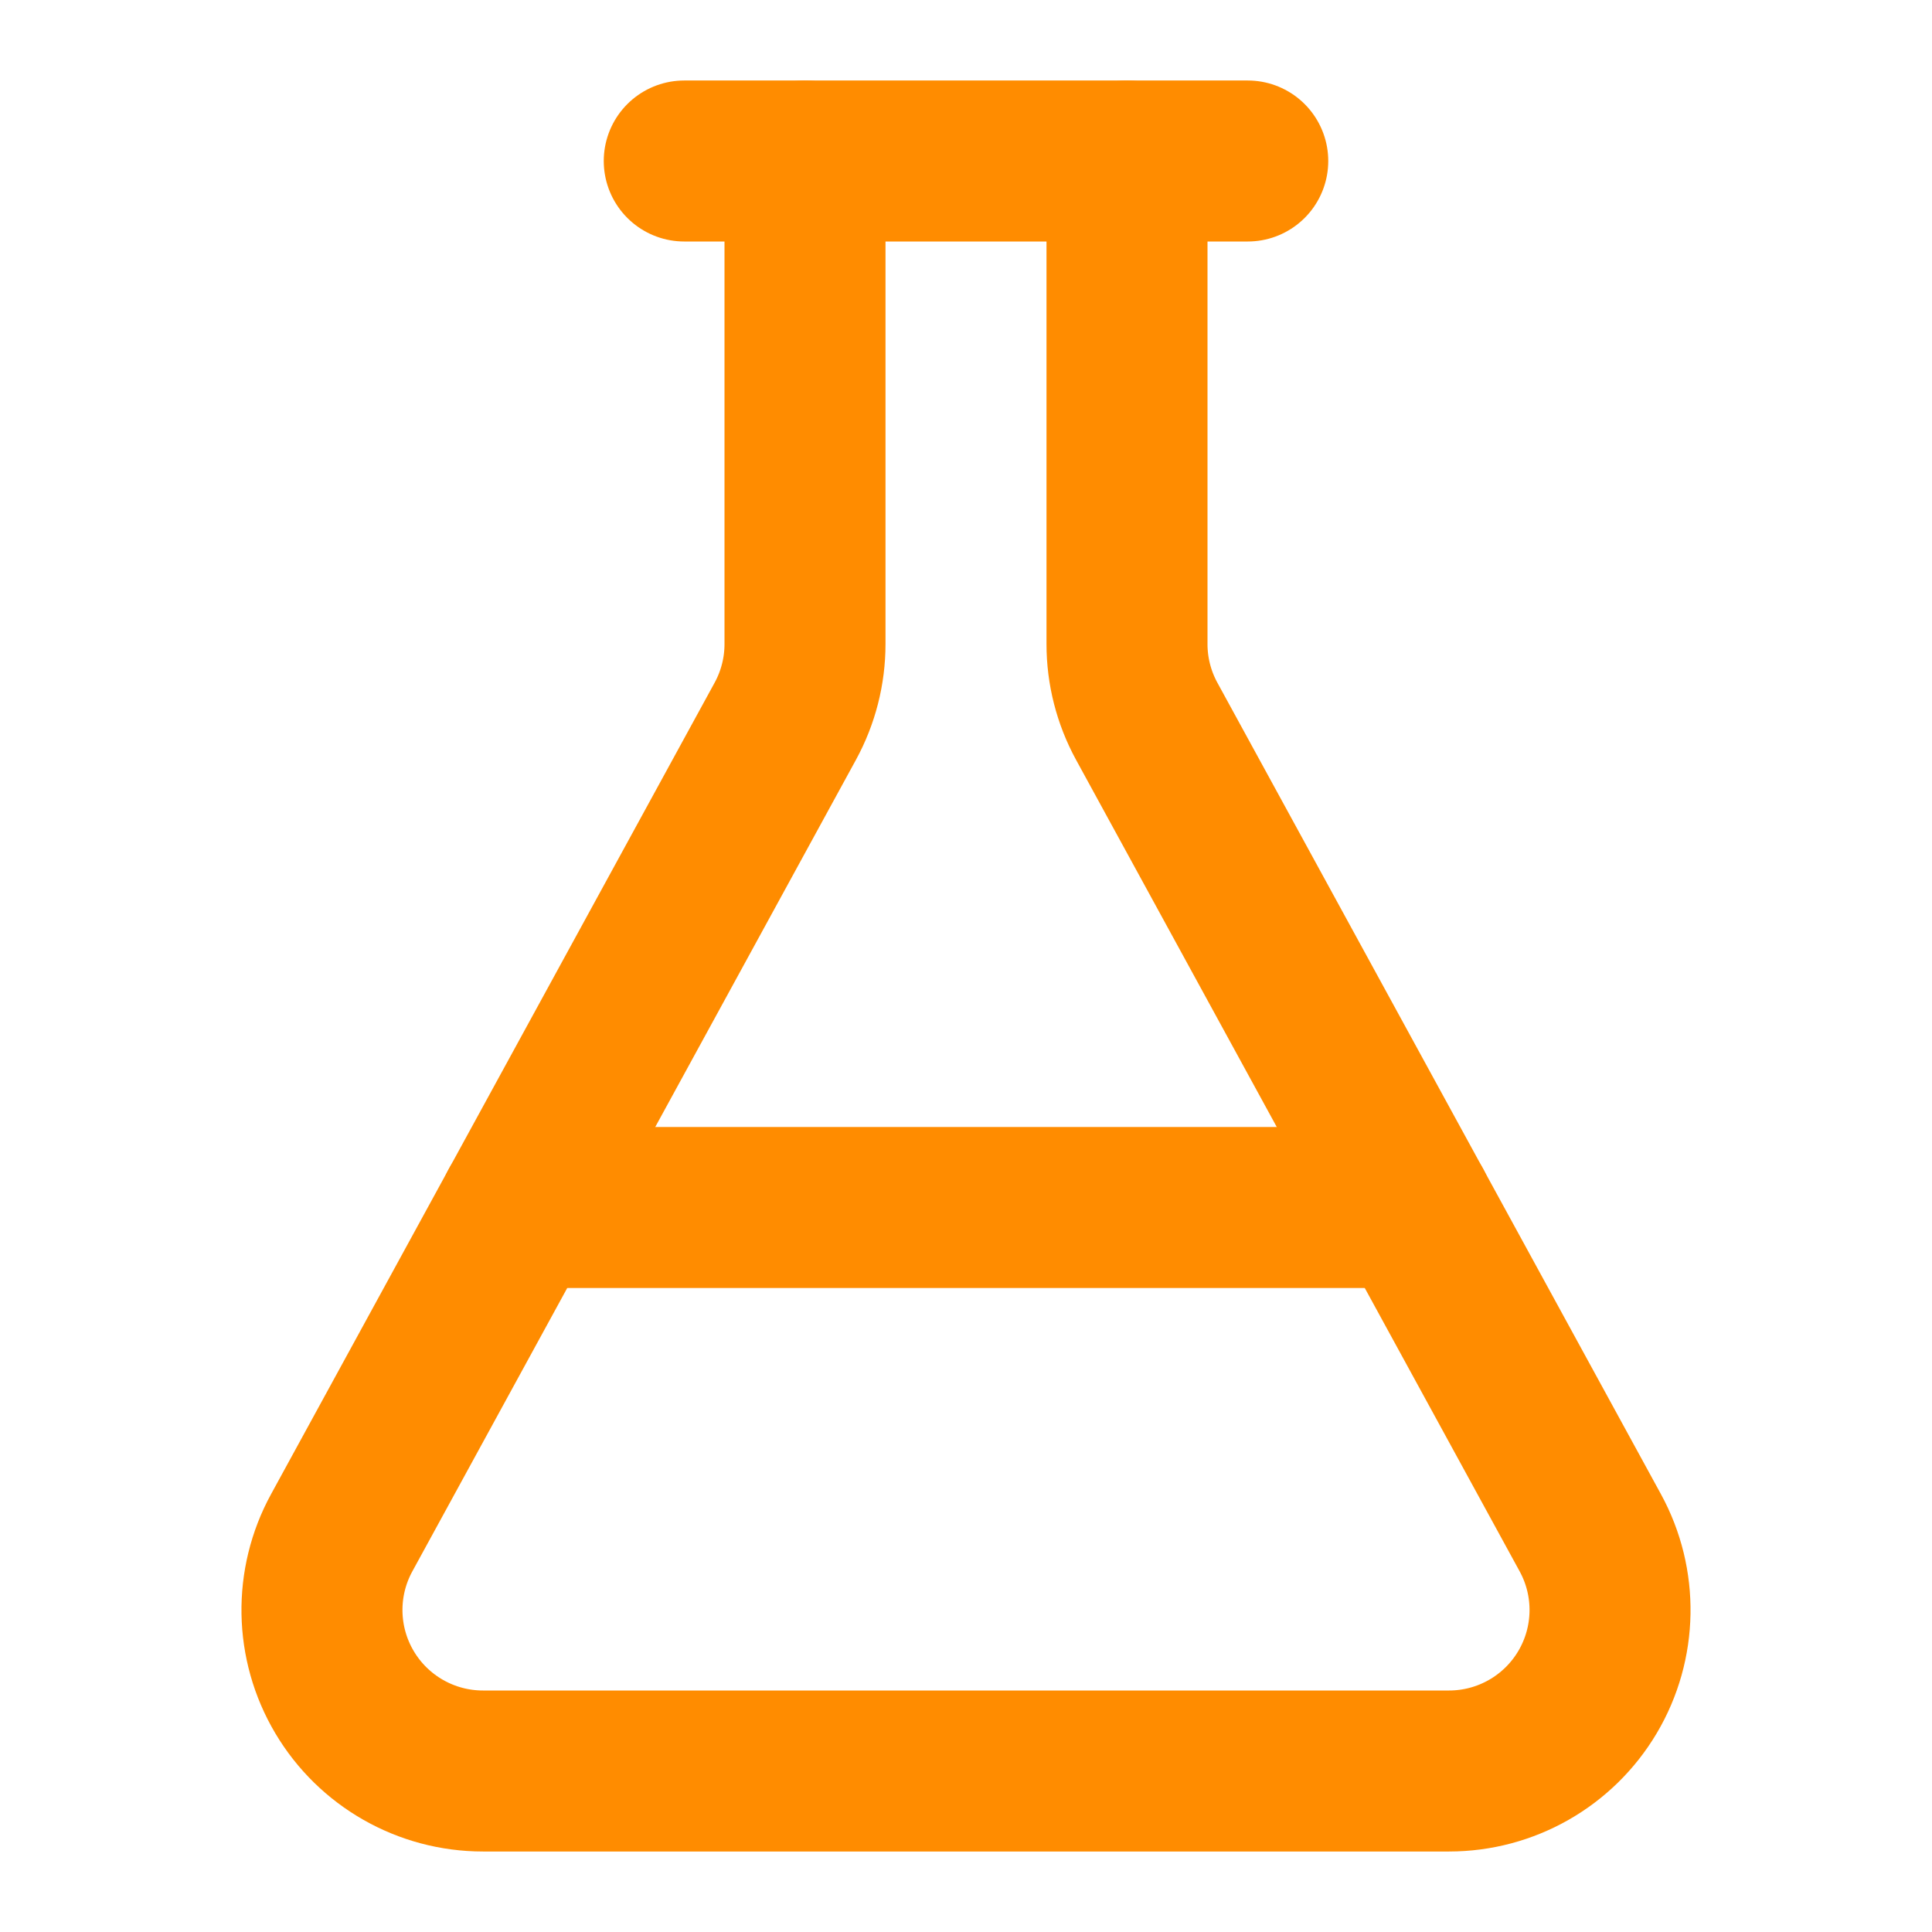
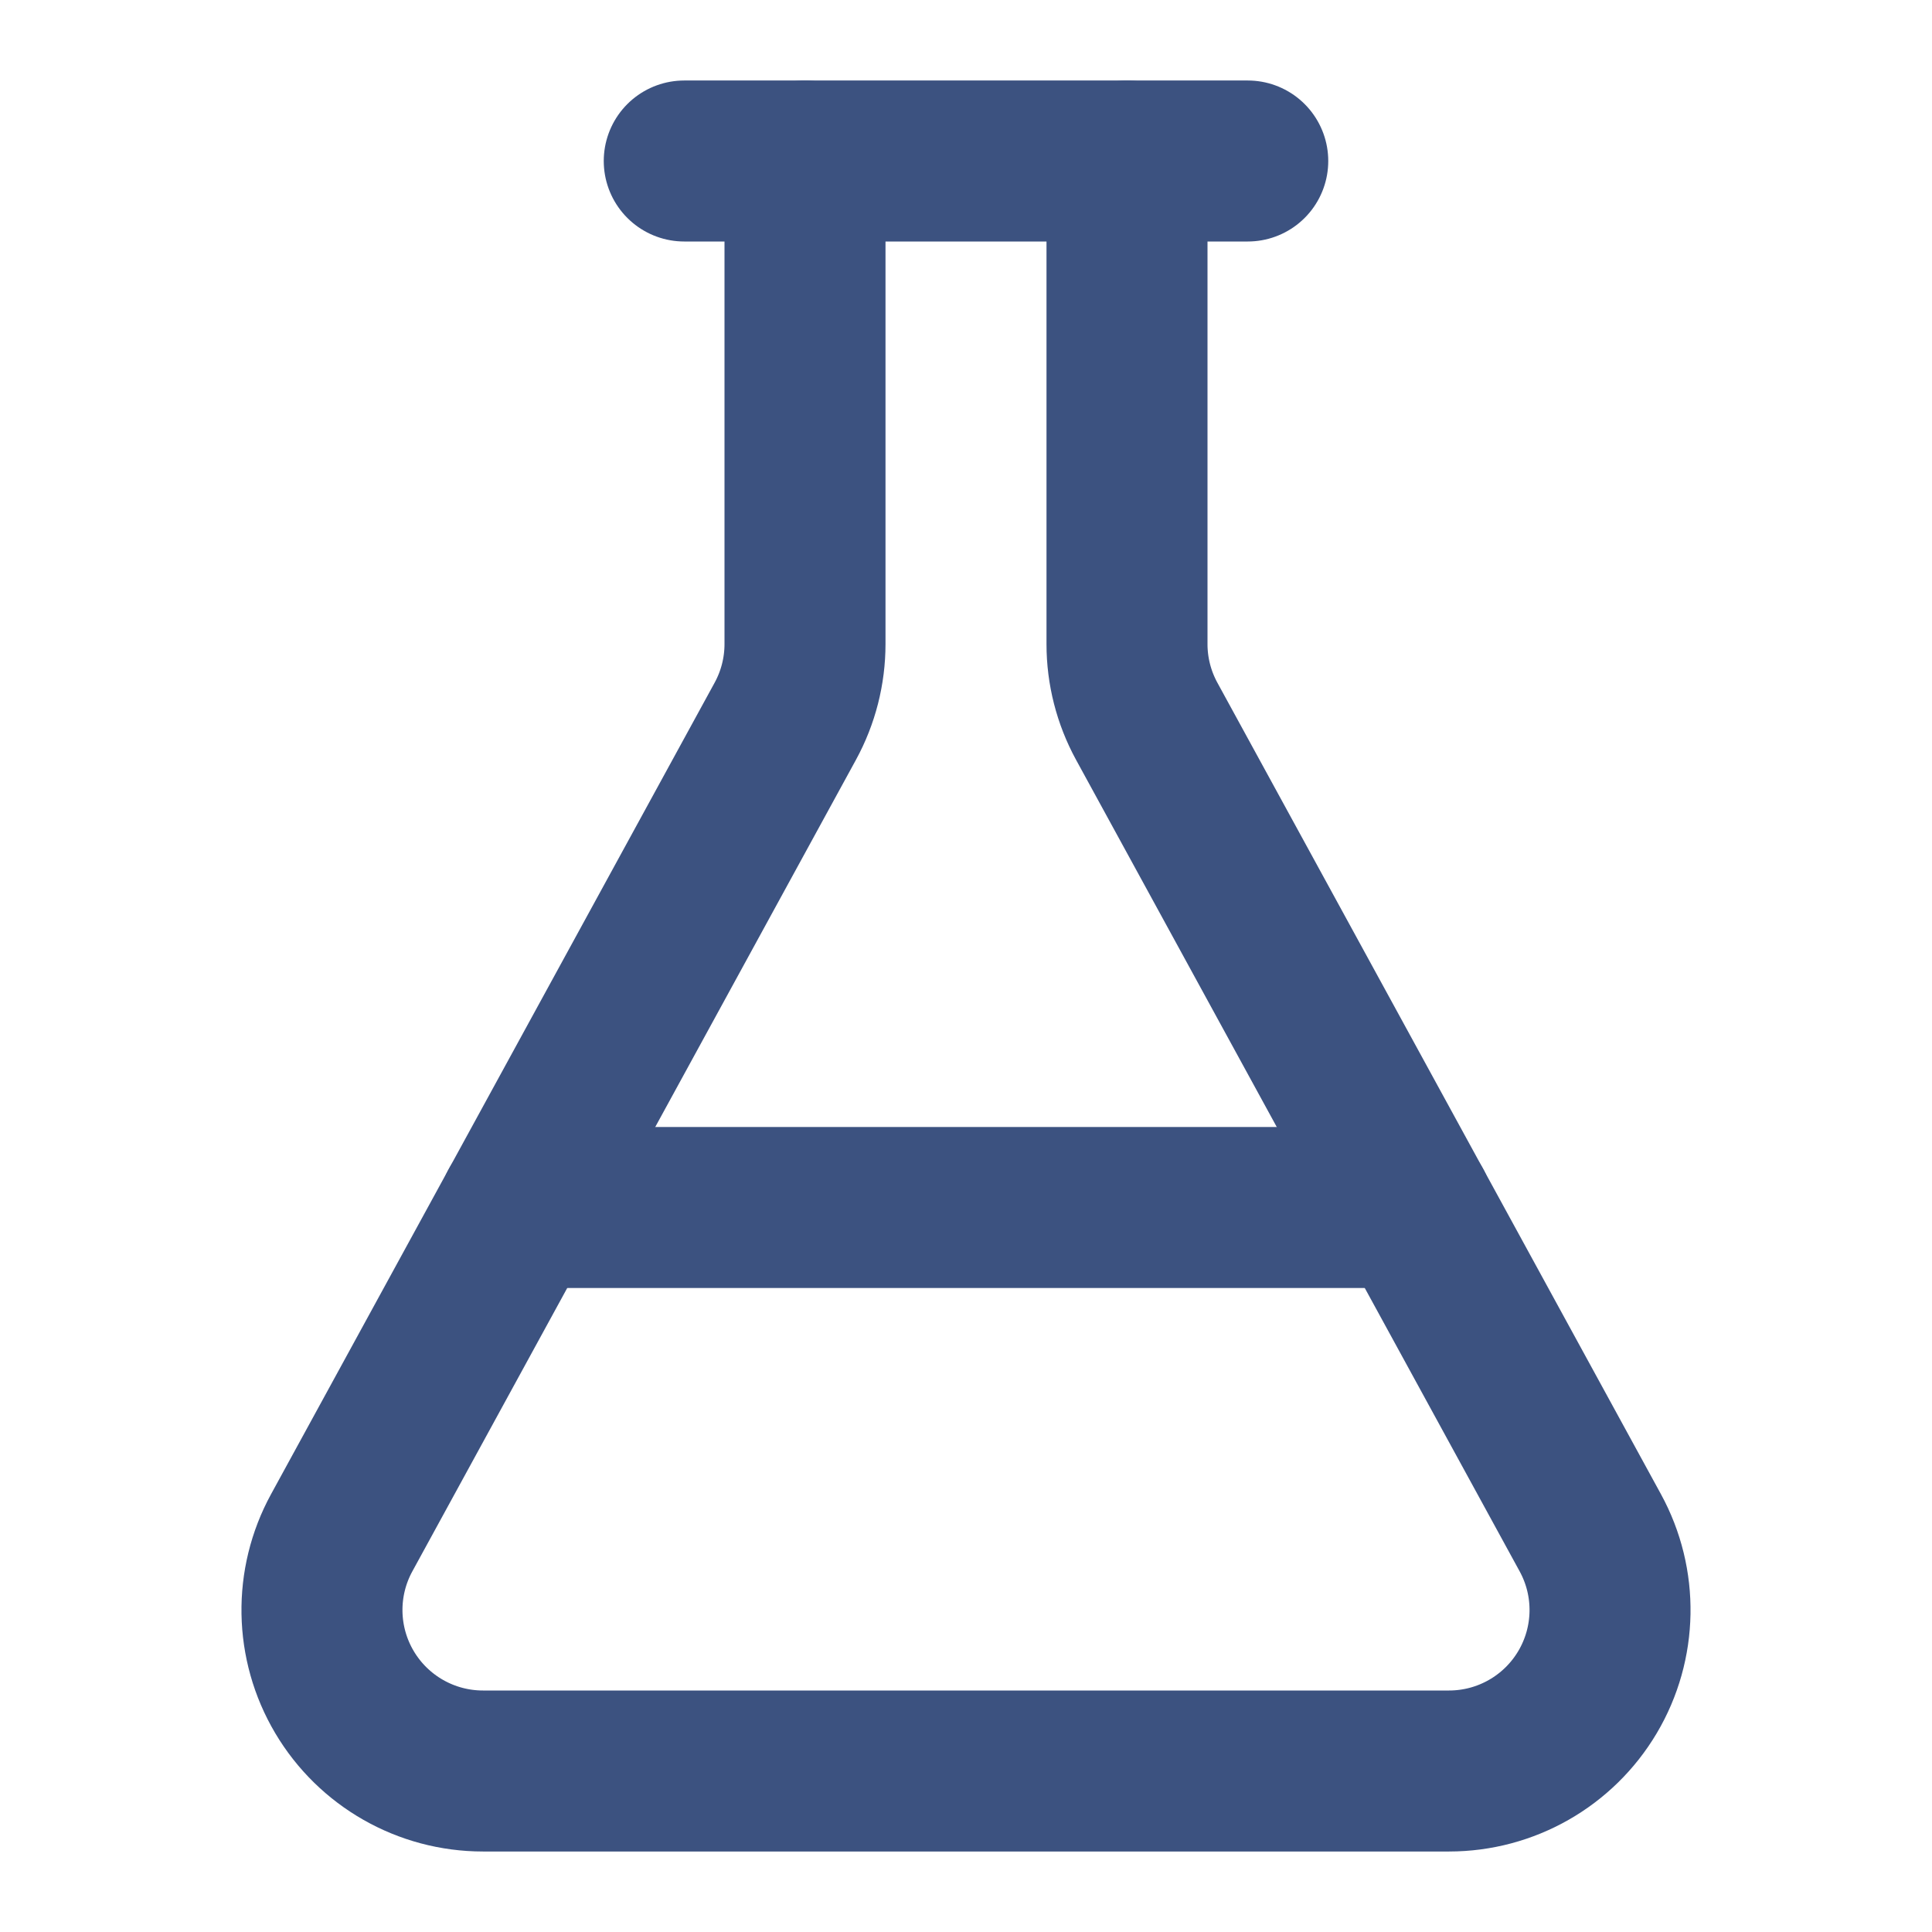
- <svg xmlns="http://www.w3.org/2000/svg" width="24" height="24" viewBox="0 0 24 24" fill="none" stroke="#FF8C00" stroke-width="2" stroke-linecap="round" stroke-linejoin="round">
+ <svg xmlns="http://www.w3.org/2000/svg" width="24" height="24" viewBox="0 0 24 24" fill="none" stroke="#3c5280" stroke-width="2" stroke-linecap="round" stroke-linejoin="round">
  <path d="M14 2v6a2 2 0 0 0 .245.96l5.51 10.08A2 2 0 0 1 18 22H6a2 2 0 0 1-1.755-2.96l5.51-10.08A2 2 0 0 0 10 8V2" />
  <path d="M6.453 15h11.094" />
  <path d="M8.5 2h7" />
</svg>
